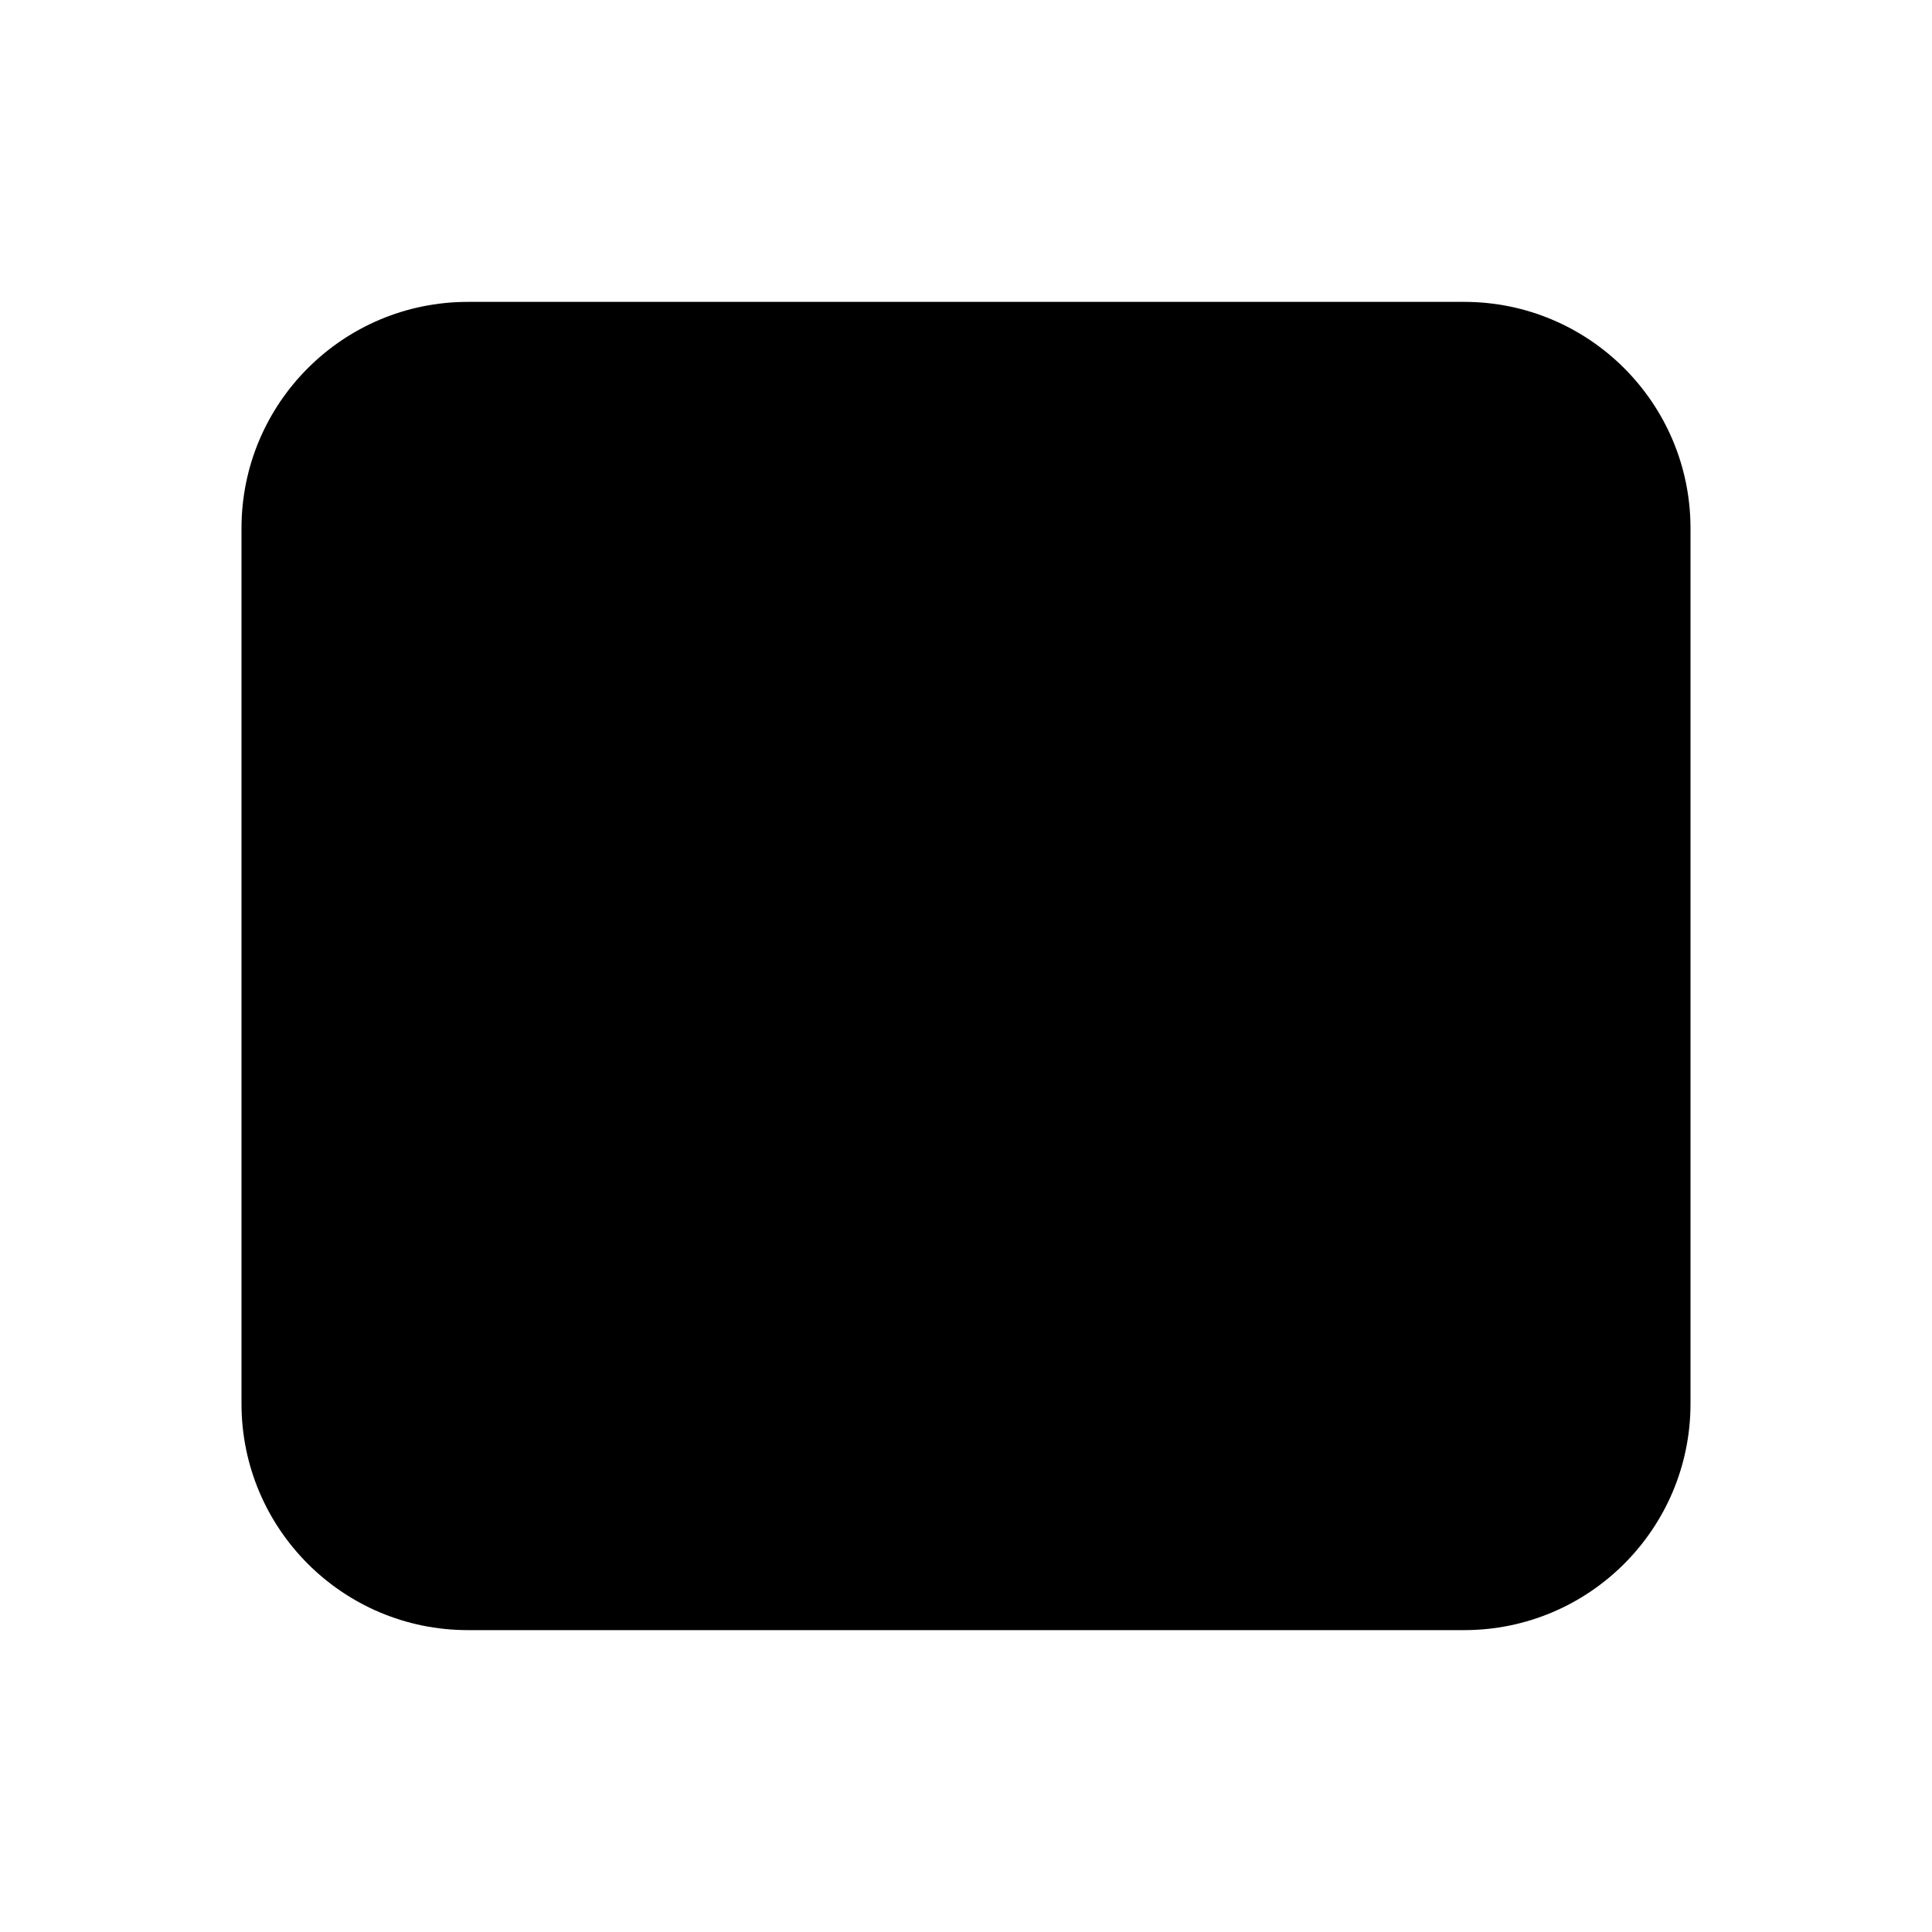
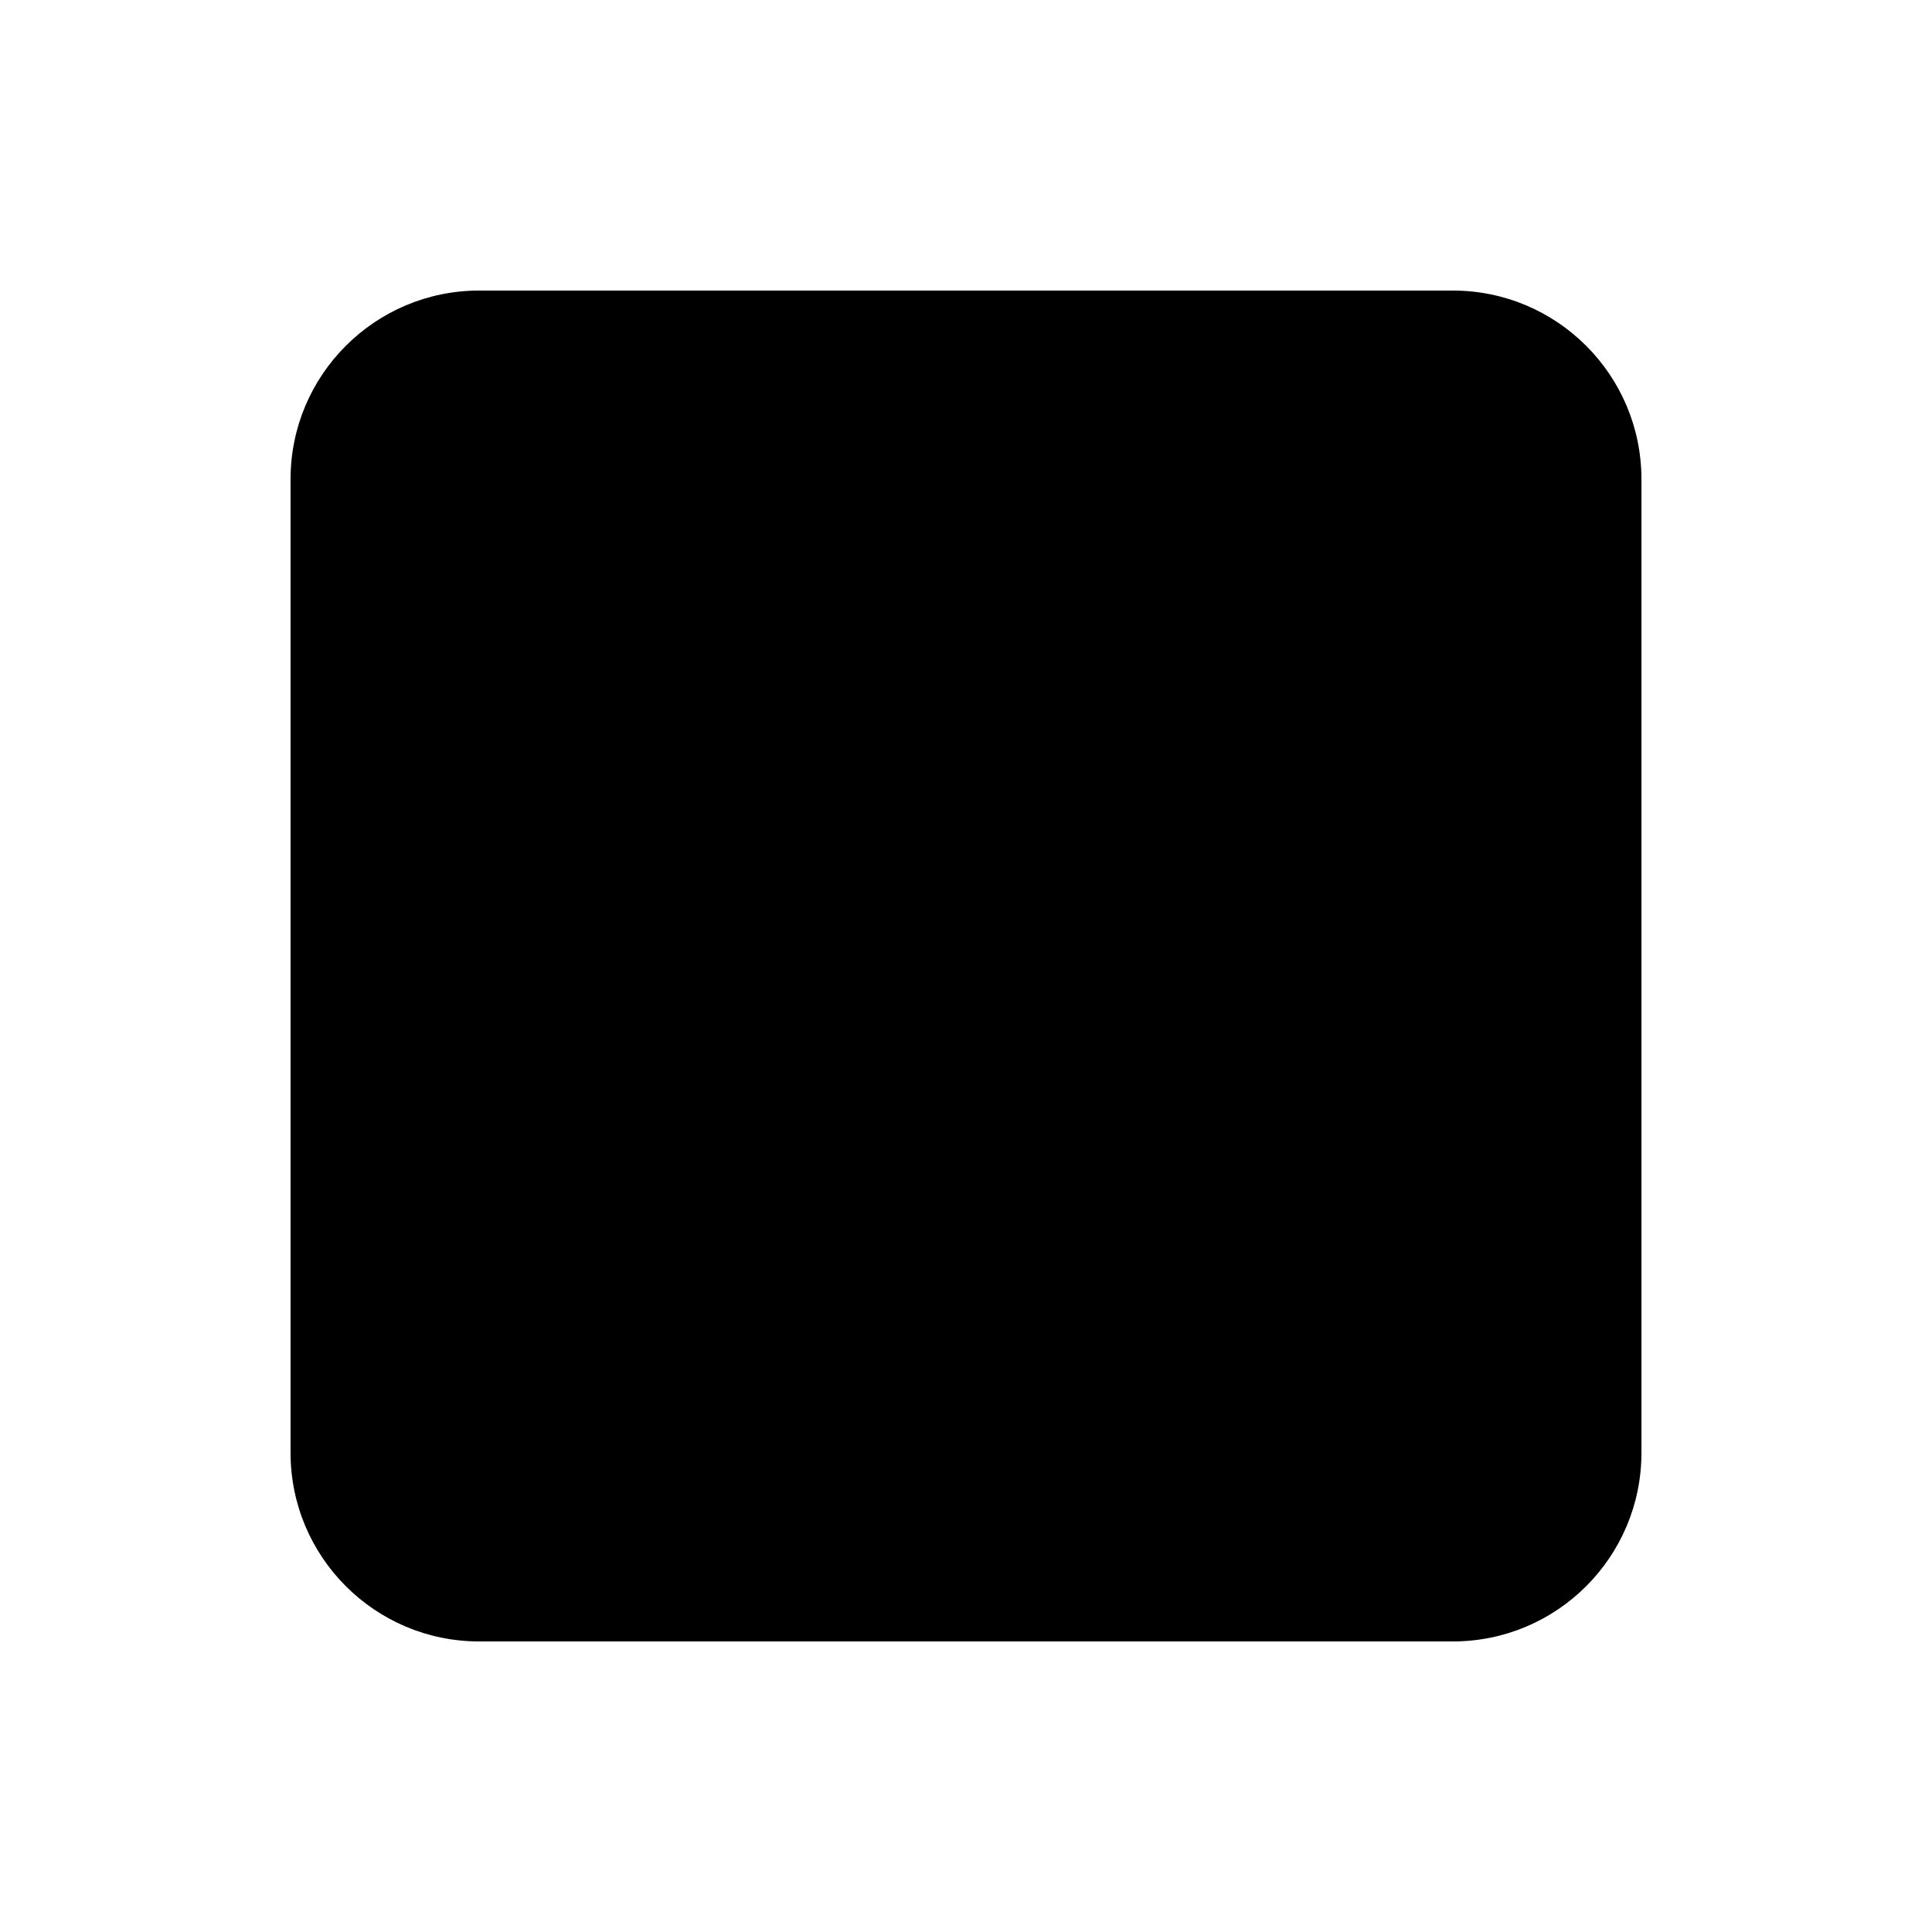
<svg xmlns="http://www.w3.org/2000/svg" viewBox="0 0 1024 1024">
-   <path d="M248.0,160.0h528.0a120.0,120.0 0 0 1 120.0,120.0v464.0a120.0,120.0 0 0 1 -120.0,120.0h-528.0a120.0,120.0 0 0 1 -120.0,-120.0v-464.0a120.0,120.0 0 0 1 120.0,-120.0z" />
+   <path d="M254,154H770A100,100 0 0 1 870,254V770A100,100 0 0 1 770,870H254A100,100 0 0 1 154,770V254A100,100 0 0 1 254,154Z" />
</svg>
